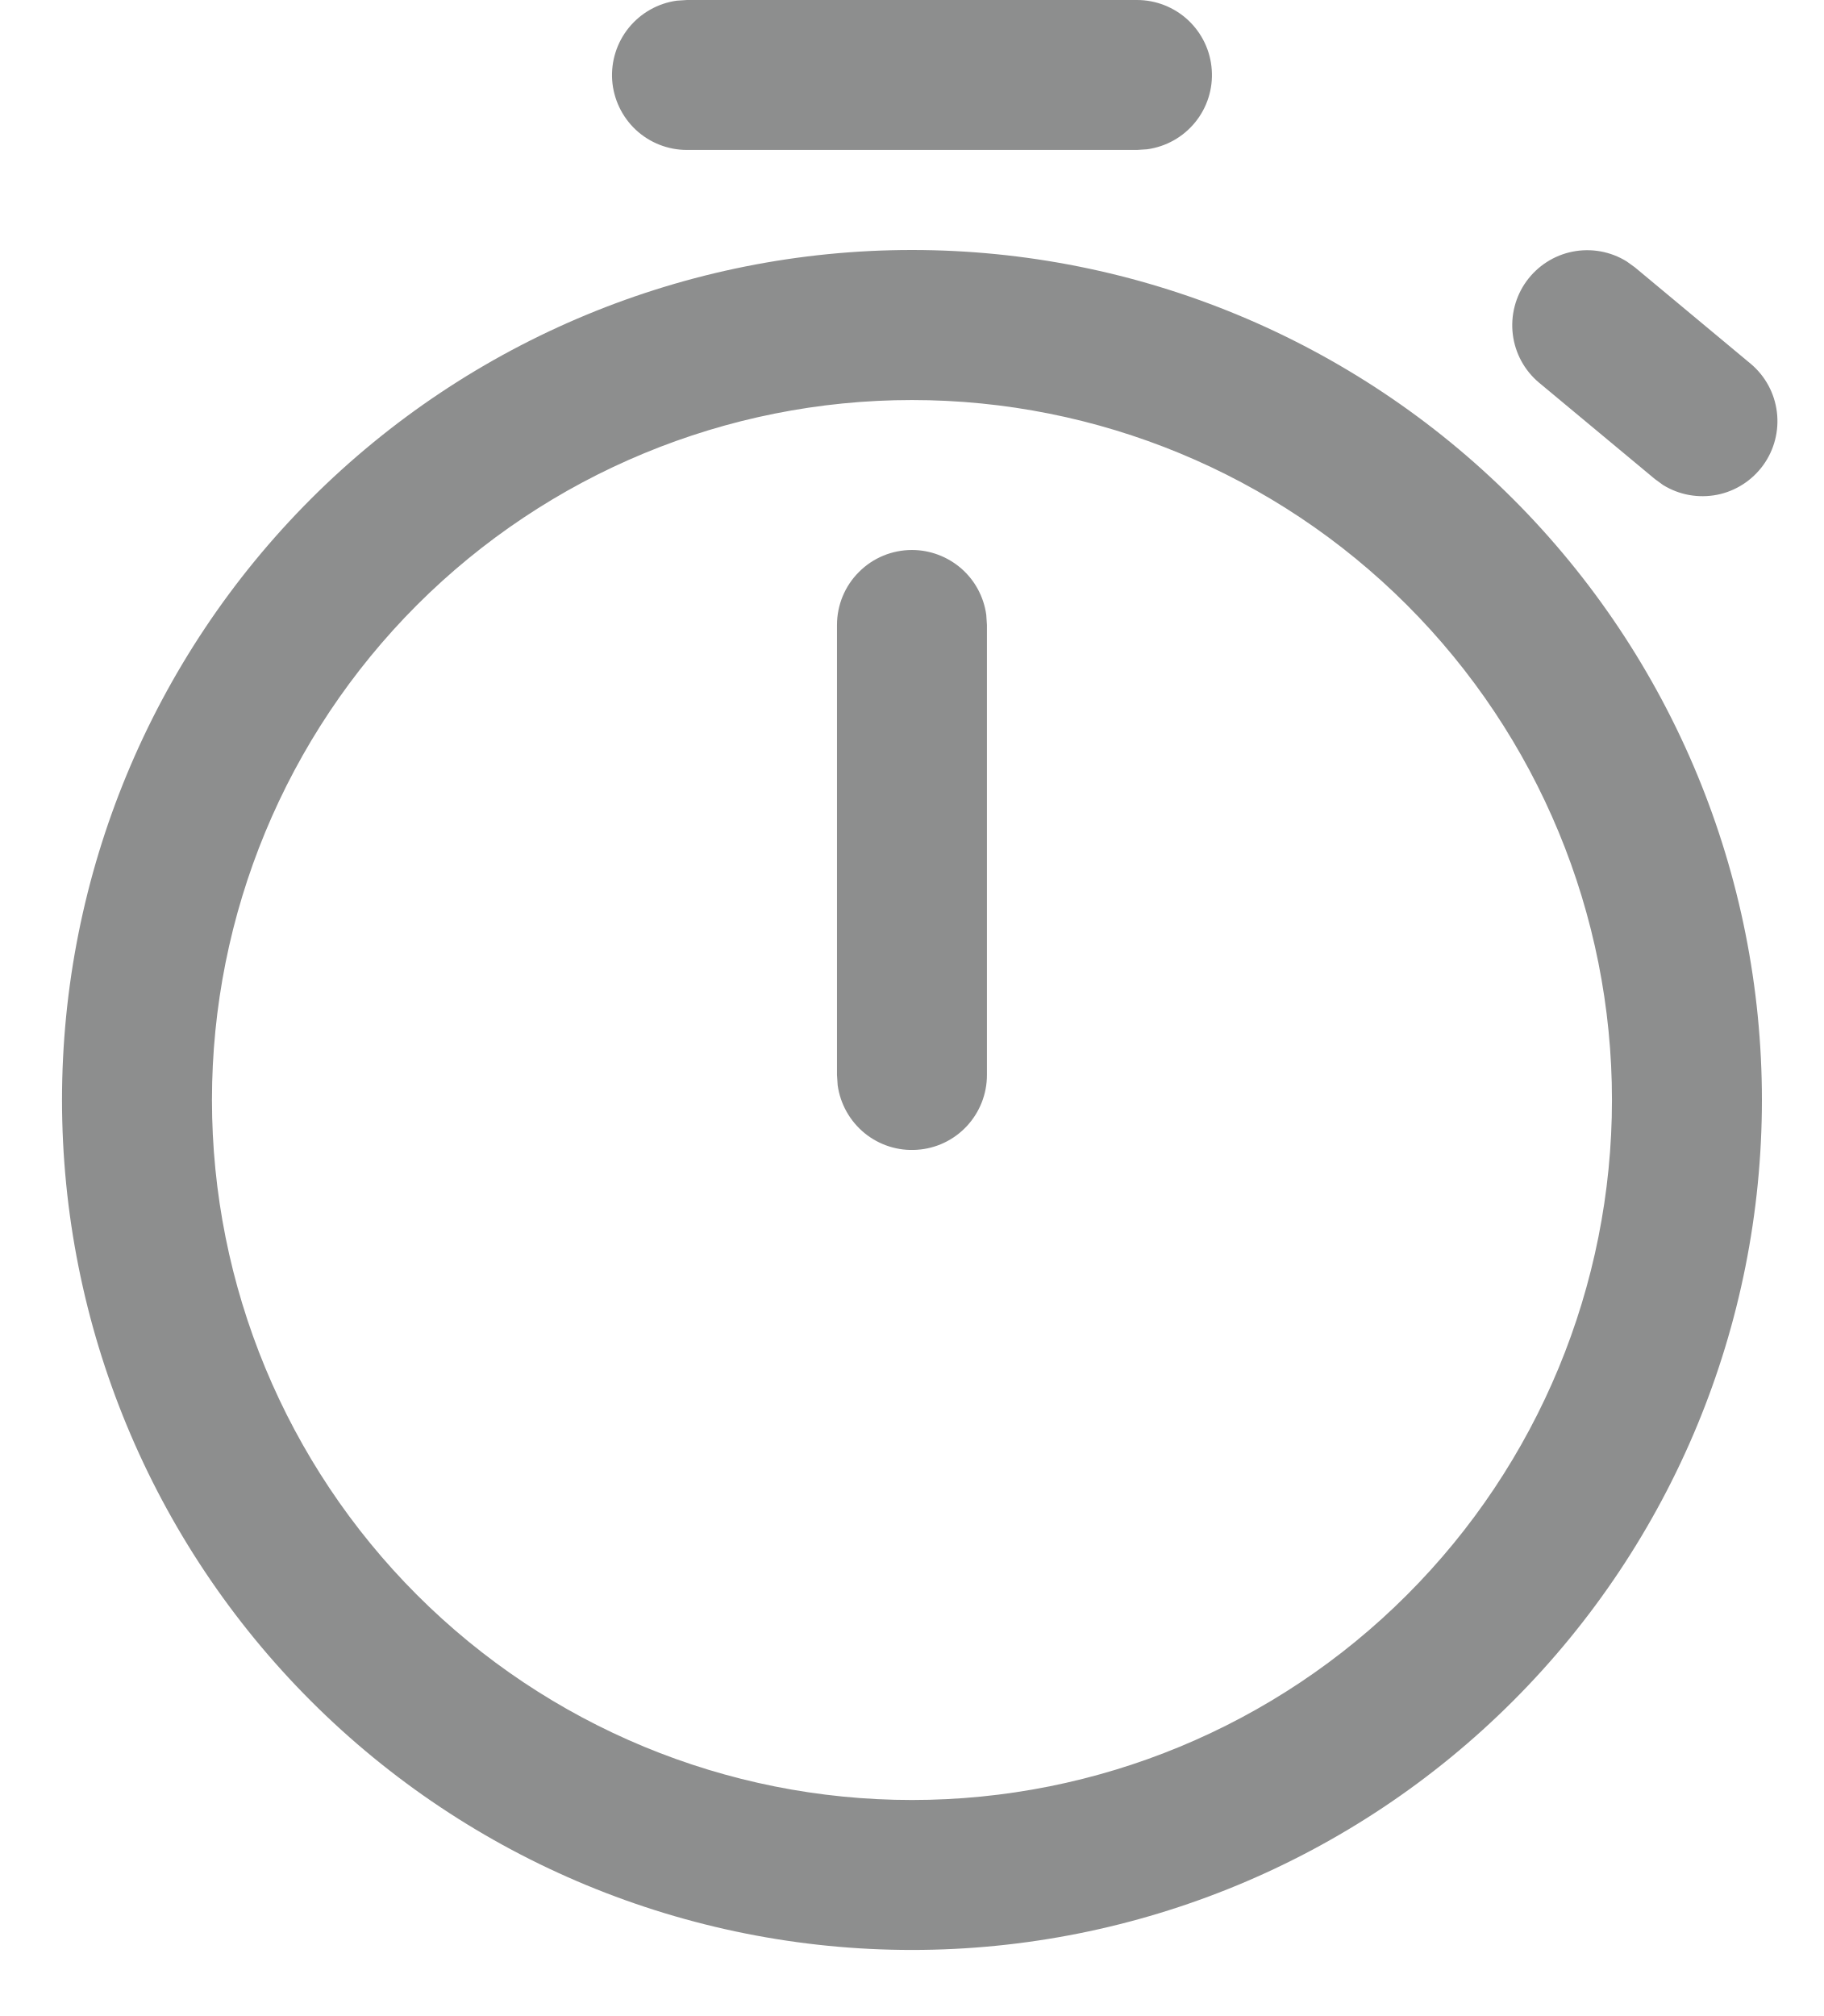
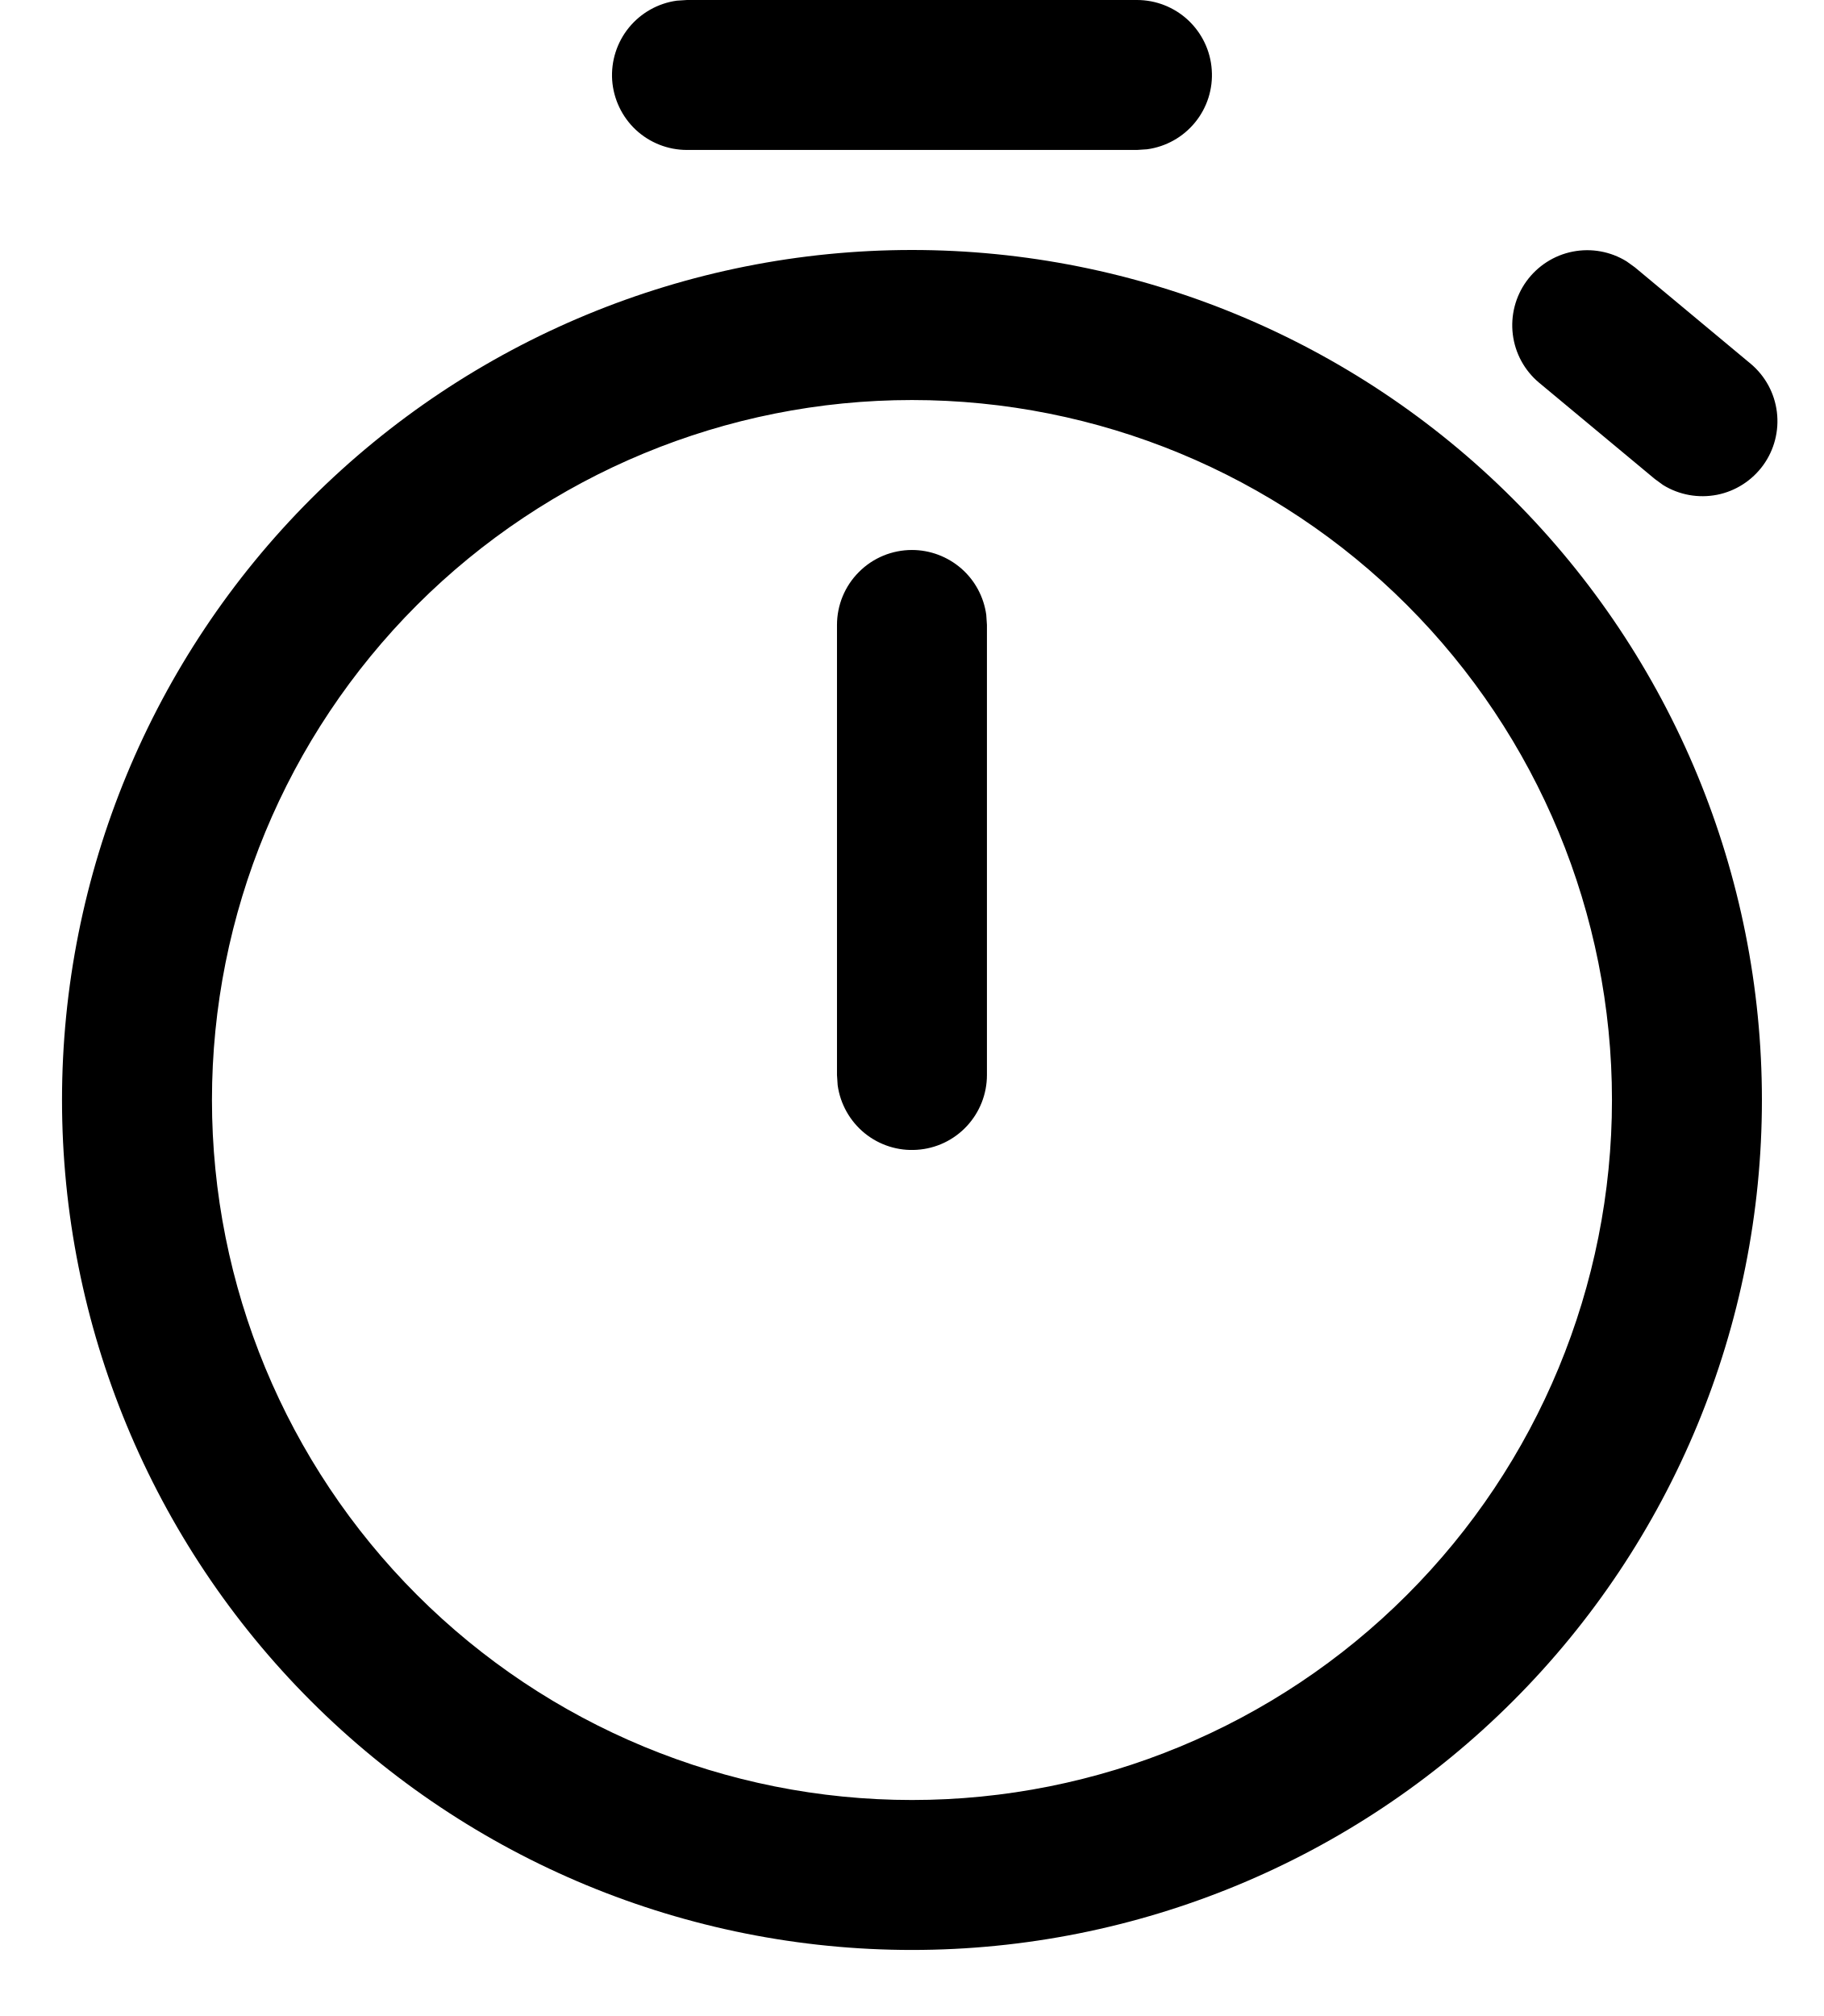
<svg xmlns="http://www.w3.org/2000/svg" width="19" height="21" viewBox="0 0 19 21" fill="none">
-   <path d="M9.5 2.604C11.848 2.604 14.101 3.537 15.761 5.197C17.422 6.858 18.354 9.11 18.354 11.458C18.354 13.807 17.422 16.059 15.761 17.719C14.101 19.38 11.848 20.312 9.5 20.312C7.152 20.312 4.9 19.38 3.239 17.719C1.579 16.059 0.646 13.807 0.646 11.458C0.646 9.11 1.579 6.858 3.239 5.197C4.9 3.537 7.152 2.604 9.5 2.604ZM9.5 4.167C7.566 4.167 5.712 4.935 4.344 6.302C2.977 7.67 2.208 9.524 2.208 11.458C2.208 13.392 2.977 15.247 4.344 16.614C5.712 17.982 7.566 18.75 9.5 18.75C11.434 18.75 13.289 17.982 14.656 16.614C16.024 15.247 16.792 13.392 16.792 11.458C16.792 9.524 16.024 7.67 14.656 6.302C13.289 4.935 11.434 4.167 9.5 4.167ZM9.5 5.729C9.689 5.729 9.871 5.798 10.014 5.922C10.156 6.046 10.248 6.217 10.274 6.404L10.281 6.51V11.198C10.281 11.396 10.206 11.586 10.071 11.731C9.936 11.876 9.751 11.964 9.553 11.977C9.356 11.991 9.161 11.929 9.007 11.804C8.854 11.679 8.753 11.5 8.726 11.304L8.719 11.198V6.51C8.719 6.303 8.801 6.104 8.948 5.958C9.094 5.811 9.293 5.729 9.5 5.729ZM16.945 2.723L17.031 2.785L18.238 3.79C18.389 3.917 18.486 4.096 18.51 4.292C18.534 4.488 18.483 4.686 18.368 4.845C18.252 5.005 18.08 5.116 17.887 5.154C17.693 5.192 17.492 5.156 17.324 5.052L17.239 4.99L16.031 3.985C15.88 3.858 15.783 3.679 15.759 3.483C15.735 3.287 15.786 3.089 15.901 2.93C16.017 2.77 16.189 2.659 16.383 2.621C16.576 2.583 16.777 2.619 16.945 2.723ZM11.844 0C12.042 6.06694e-05 12.232 0.075 12.377 0.21C12.522 0.346 12.61 0.531 12.623 0.728C12.637 0.925 12.575 1.121 12.45 1.274C12.325 1.428 12.146 1.528 11.95 1.555L11.844 1.562H7.156C6.958 1.562 6.768 1.487 6.623 1.352C6.479 1.217 6.391 1.032 6.377 0.835C6.364 0.637 6.426 0.442 6.551 0.288C6.676 0.135 6.854 0.034 7.05 0.007L7.156 0H11.844Z" fill="#8D8E8E" />
+   <path d="M9.5 2.604C11.848 2.604 14.101 3.537 15.761 5.197C17.422 6.858 18.354 9.11 18.354 11.458C18.354 13.807 17.422 16.059 15.761 17.719C14.101 19.38 11.848 20.312 9.5 20.312C7.152 20.312 4.9 19.38 3.239 17.719C1.579 16.059 0.646 13.807 0.646 11.458C0.646 9.11 1.579 6.858 3.239 5.197C4.9 3.537 7.152 2.604 9.5 2.604ZM9.5 4.167C7.566 4.167 5.712 4.935 4.344 6.302C2.977 7.67 2.208 9.524 2.208 11.458C2.208 13.392 2.977 15.247 4.344 16.614C5.712 17.982 7.566 18.75 9.5 18.75C11.434 18.75 13.289 17.982 14.656 16.614C16.024 15.247 16.792 13.392 16.792 11.458C16.792 9.524 16.024 7.67 14.656 6.302C13.289 4.935 11.434 4.167 9.5 4.167ZM9.5 5.729C9.689 5.729 9.871 5.798 10.014 5.922C10.156 6.046 10.248 6.217 10.274 6.404L10.281 6.51V11.198C10.281 11.396 10.206 11.586 10.071 11.731C9.936 11.876 9.751 11.964 9.553 11.977C9.356 11.991 9.161 11.929 9.007 11.804C8.854 11.679 8.753 11.5 8.726 11.304L8.719 11.198V6.51C8.719 6.303 8.801 6.104 8.948 5.958C9.094 5.811 9.293 5.729 9.5 5.729ZM16.945 2.723L17.031 2.785L18.238 3.79C18.389 3.917 18.486 4.096 18.51 4.292C18.534 4.488 18.483 4.686 18.368 4.845C18.252 5.005 18.08 5.116 17.887 5.154C17.693 5.192 17.492 5.156 17.324 5.052L17.239 4.99L16.031 3.985C15.88 3.858 15.783 3.679 15.759 3.483C15.735 3.287 15.786 3.089 15.901 2.93C16.017 2.77 16.189 2.659 16.383 2.621C16.576 2.583 16.777 2.619 16.945 2.723ZM11.844 0C12.042 6.06694e-05 12.232 0.075 12.377 0.21C12.522 0.346 12.61 0.531 12.623 0.728C12.637 0.925 12.575 1.121 12.45 1.274C12.325 1.428 12.146 1.528 11.95 1.555L11.844 1.562H7.156C6.958 1.562 6.768 1.487 6.623 1.352C6.479 1.217 6.391 1.032 6.377 0.835C6.364 0.637 6.426 0.442 6.551 0.288C6.676 0.135 6.854 0.034 7.05 0.007L7.156 0H11.844Z" fill="currentColor" />
</svg>
